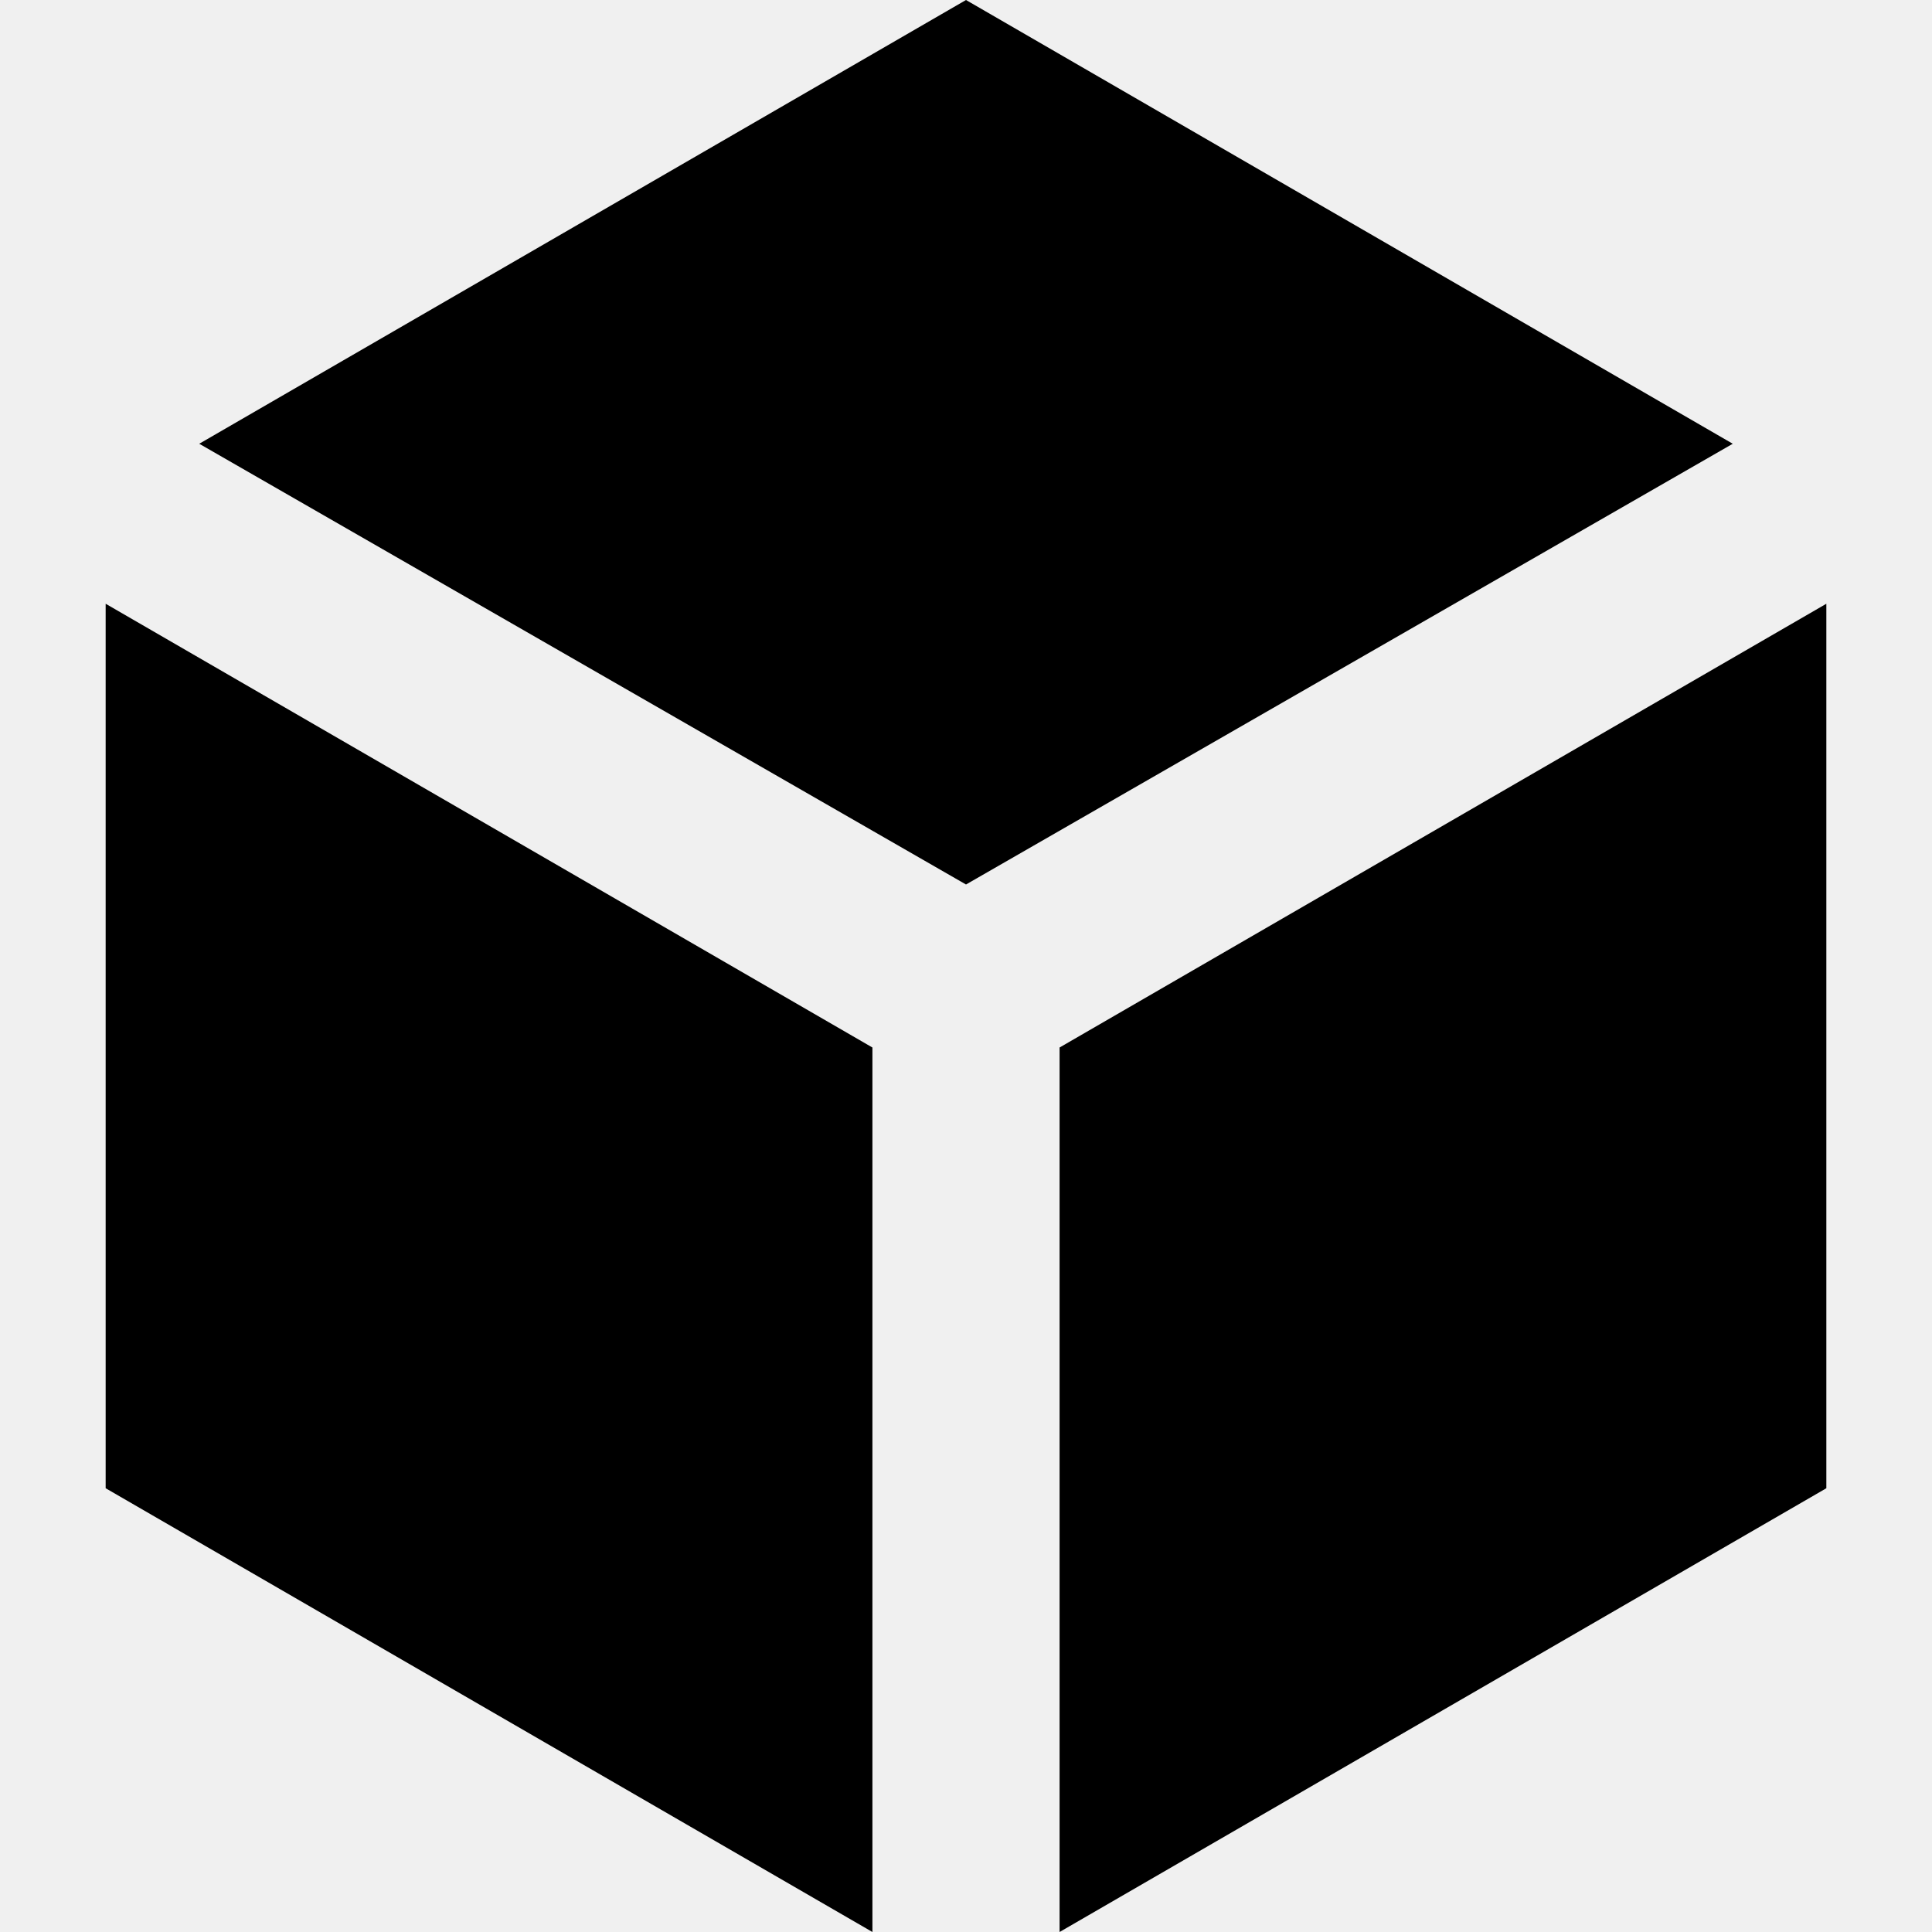
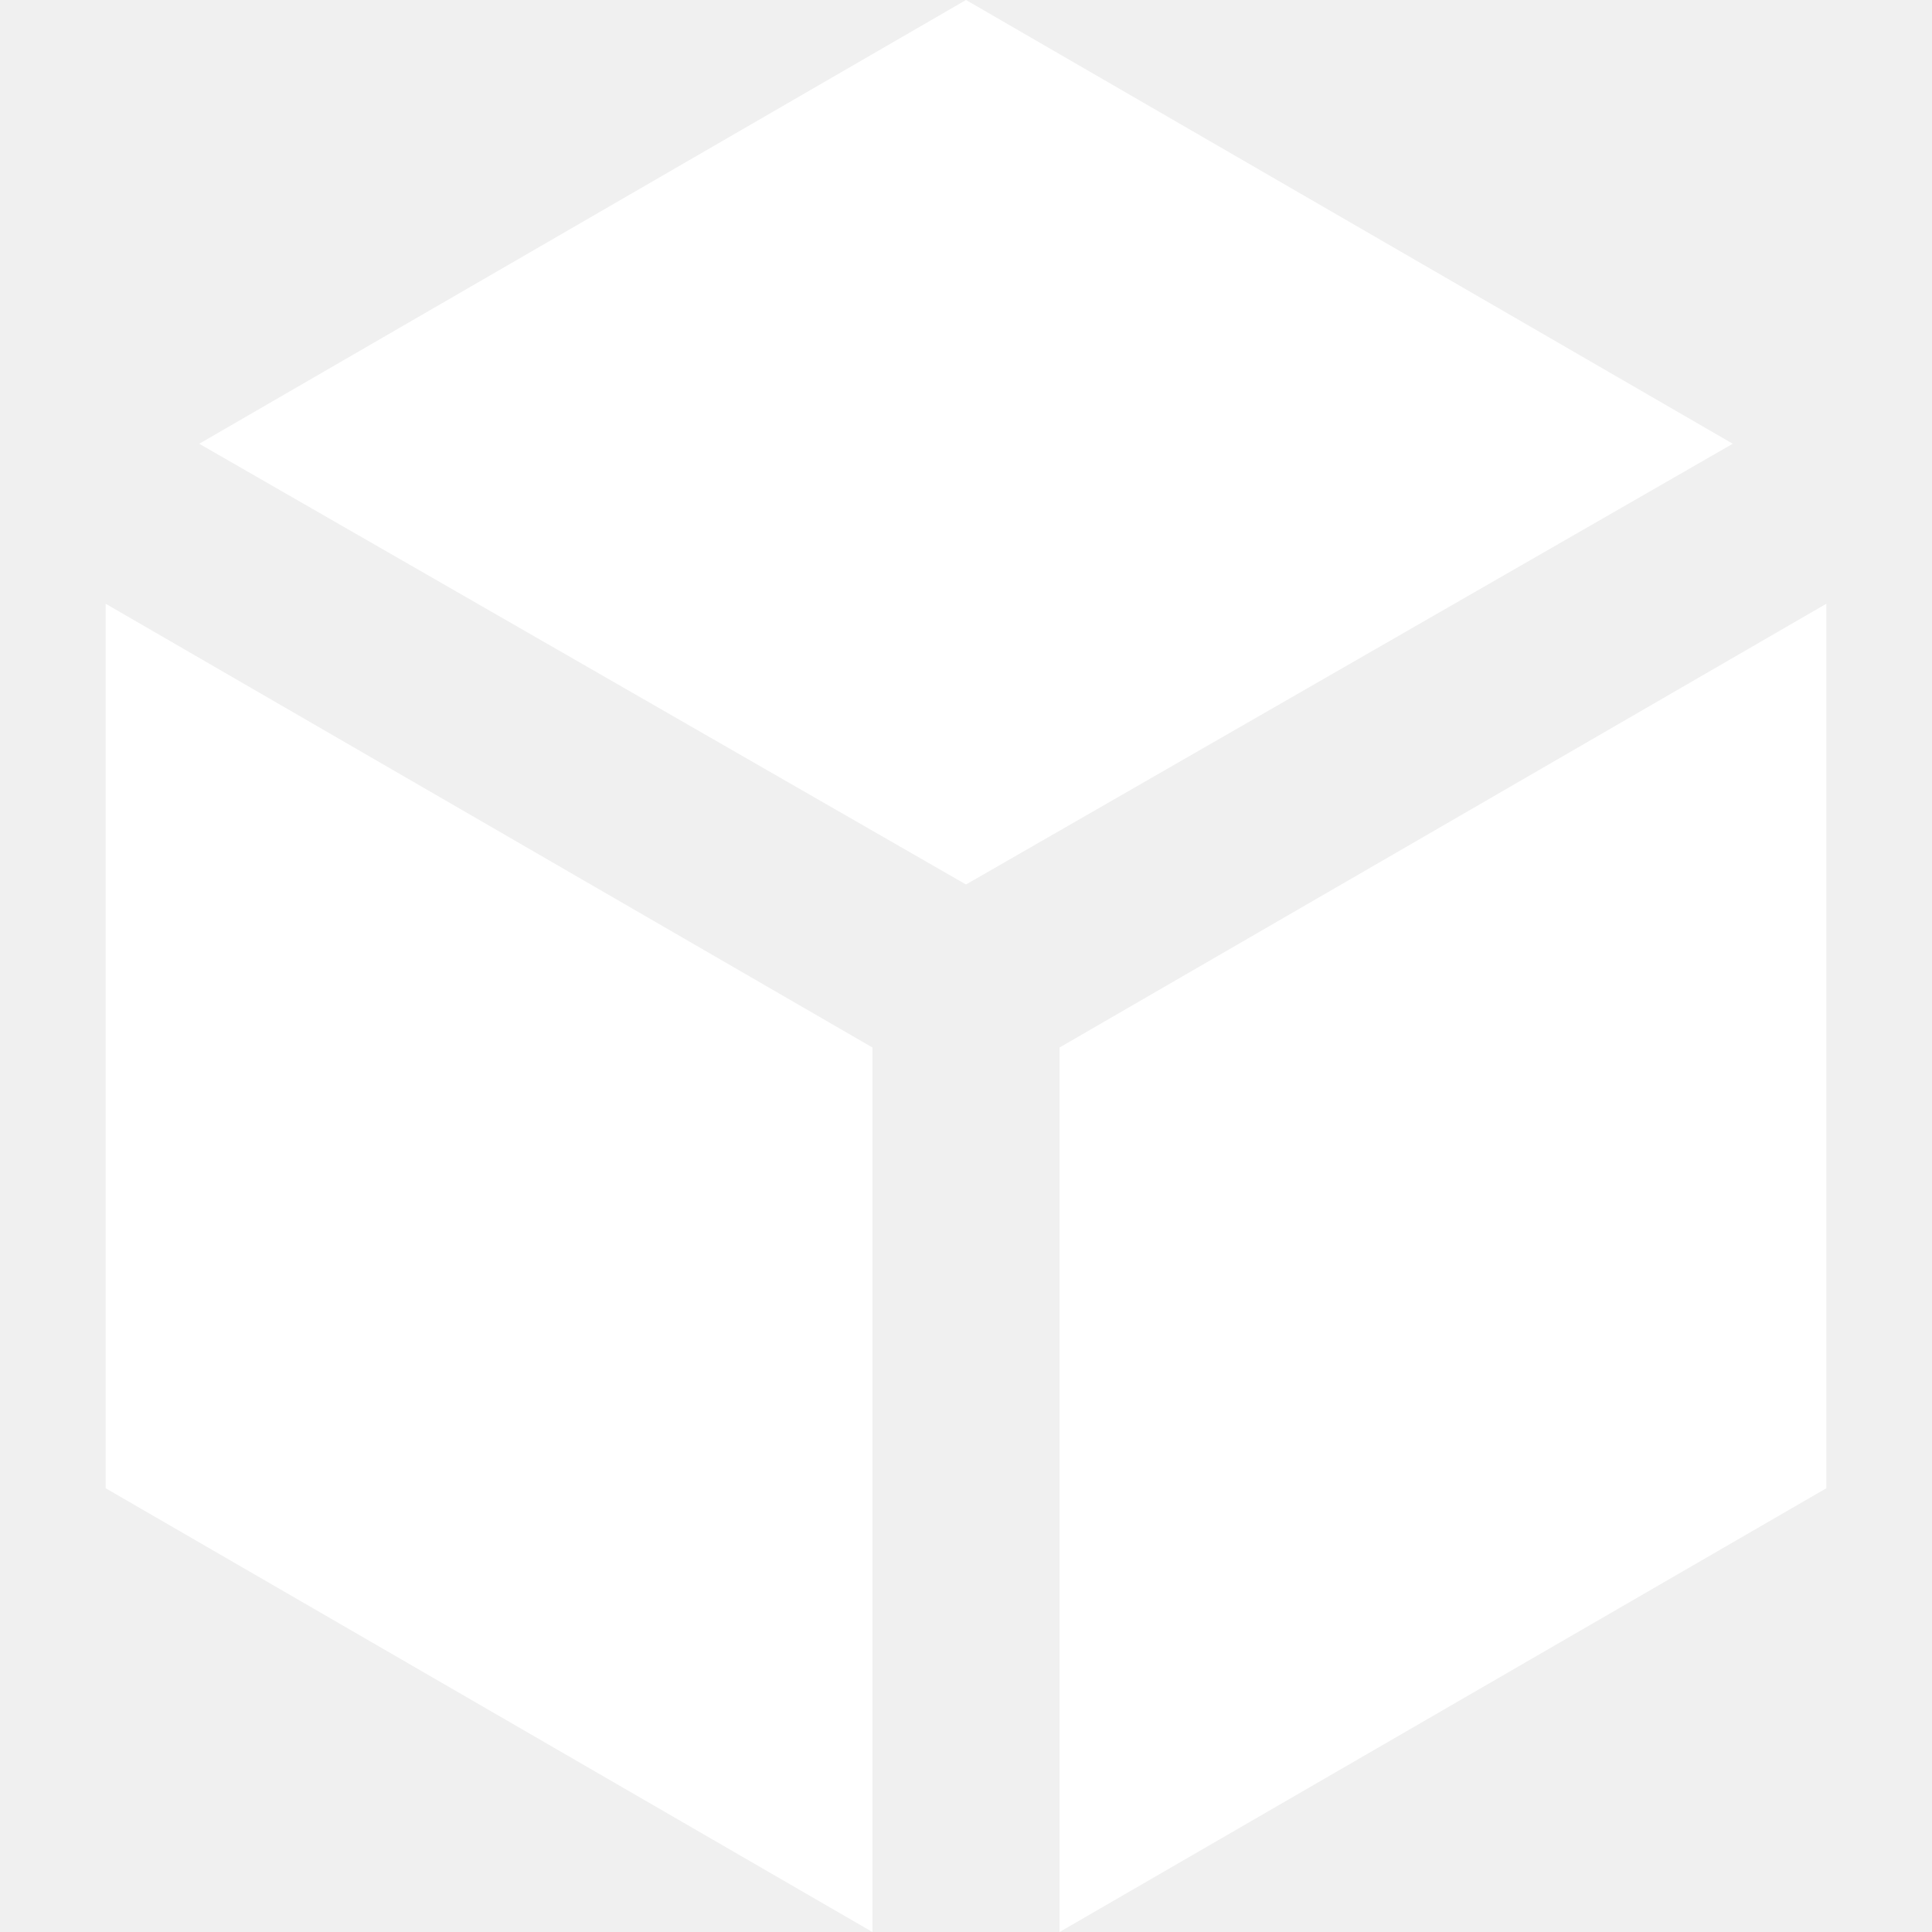
- <svg xmlns="http://www.w3.org/2000/svg" version="1.1" id="Calque_1" x="0px" y="0px" viewBox="0 0 64 64" style="enable-background:new 0 0 64 64;" xml:space="preserve">
+ <svg xmlns="http://www.w3.org/2000/svg" version="1.1" id="Calque_1" x="0px" y="0px" viewBox="0 0 64 64" style="enable-background:new 0 0 64 64;" xml:space="preserve" fill="white">
  <g id="XMLID_5_">
    <path id="XMLID_1_" d="M0,0" />
    <path id="XMLID_2_" d="M64,0" />
    <path id="XMLID_3_" d="M0,64" />
    <path id="XMLID_4_" d="M64,64" />
  </g>
  <g id="XMLID_6_">
    <polygon id="XMLID_10913_" points="32,29.3 57.4,14.7 32,0 6.6,14.7  " />
    <polygon id="XMLID_10911_" points="28.9,34.7 3.5,20 3.5,49.3 28.9,64  " />
    <polygon id="XMLID_10910_" points="35.1,34.7 35.1,64 60.5,49.3 60.5,20  " />
  </g>
</svg>
